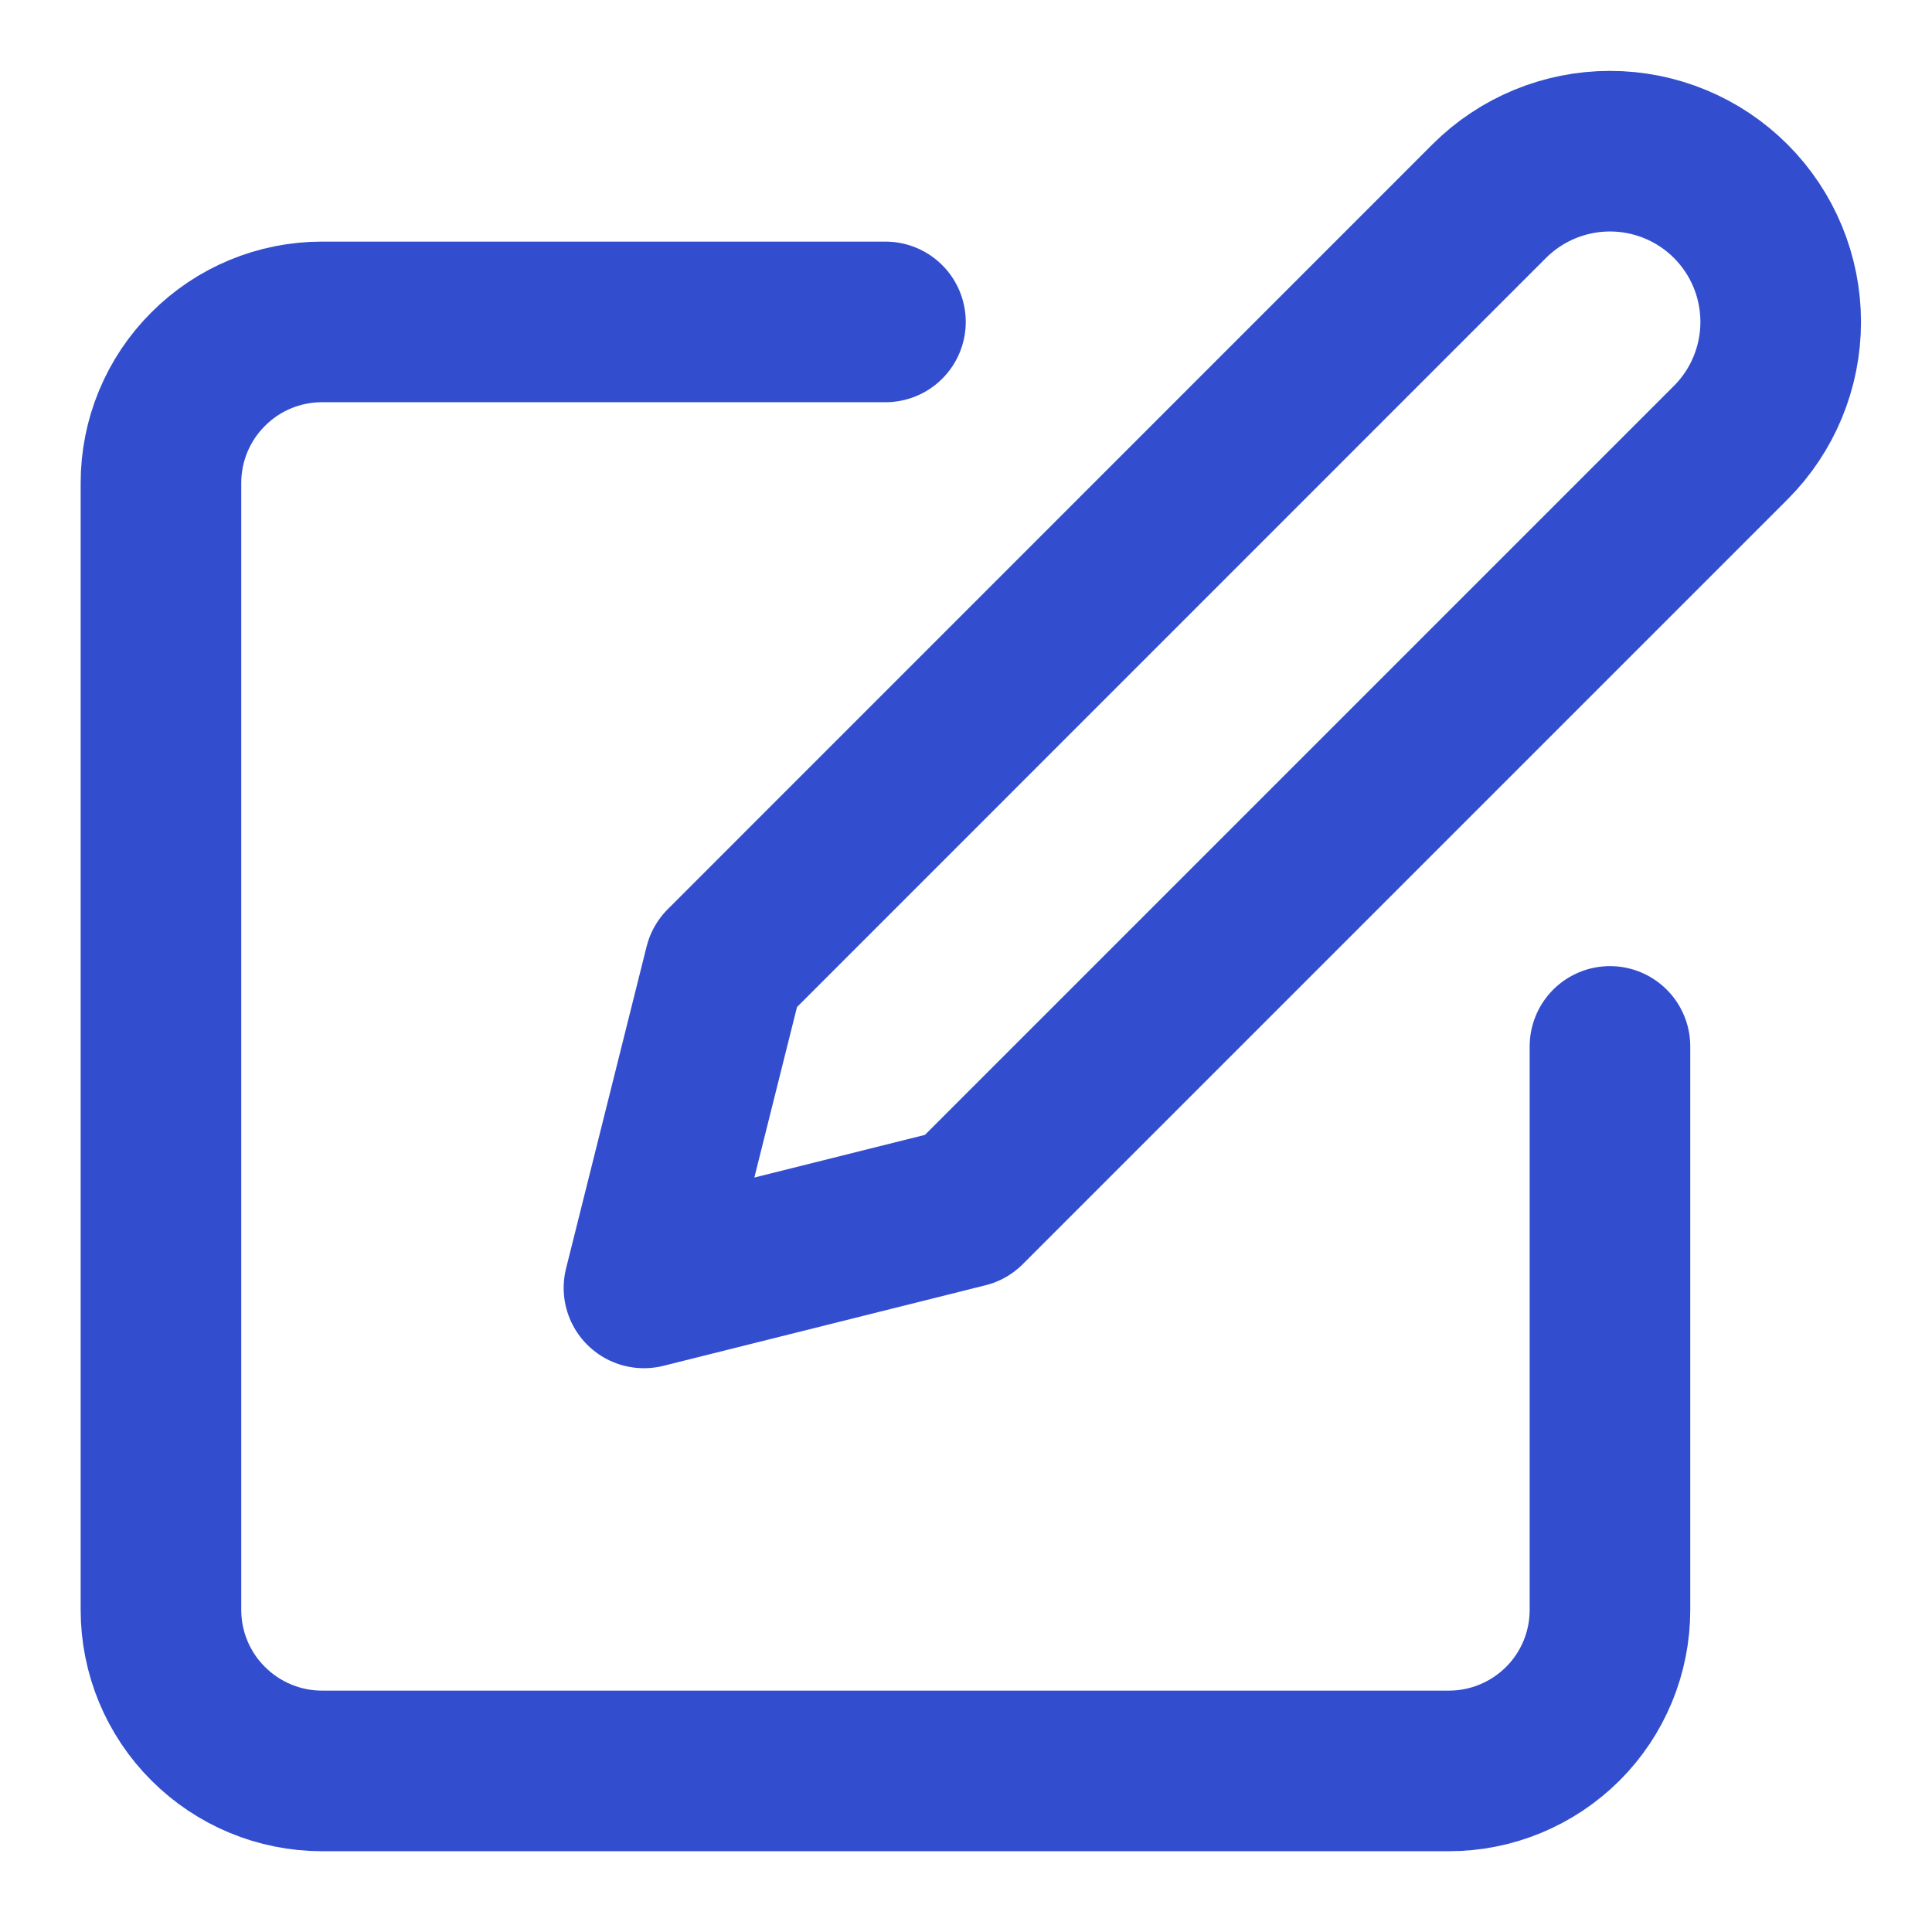
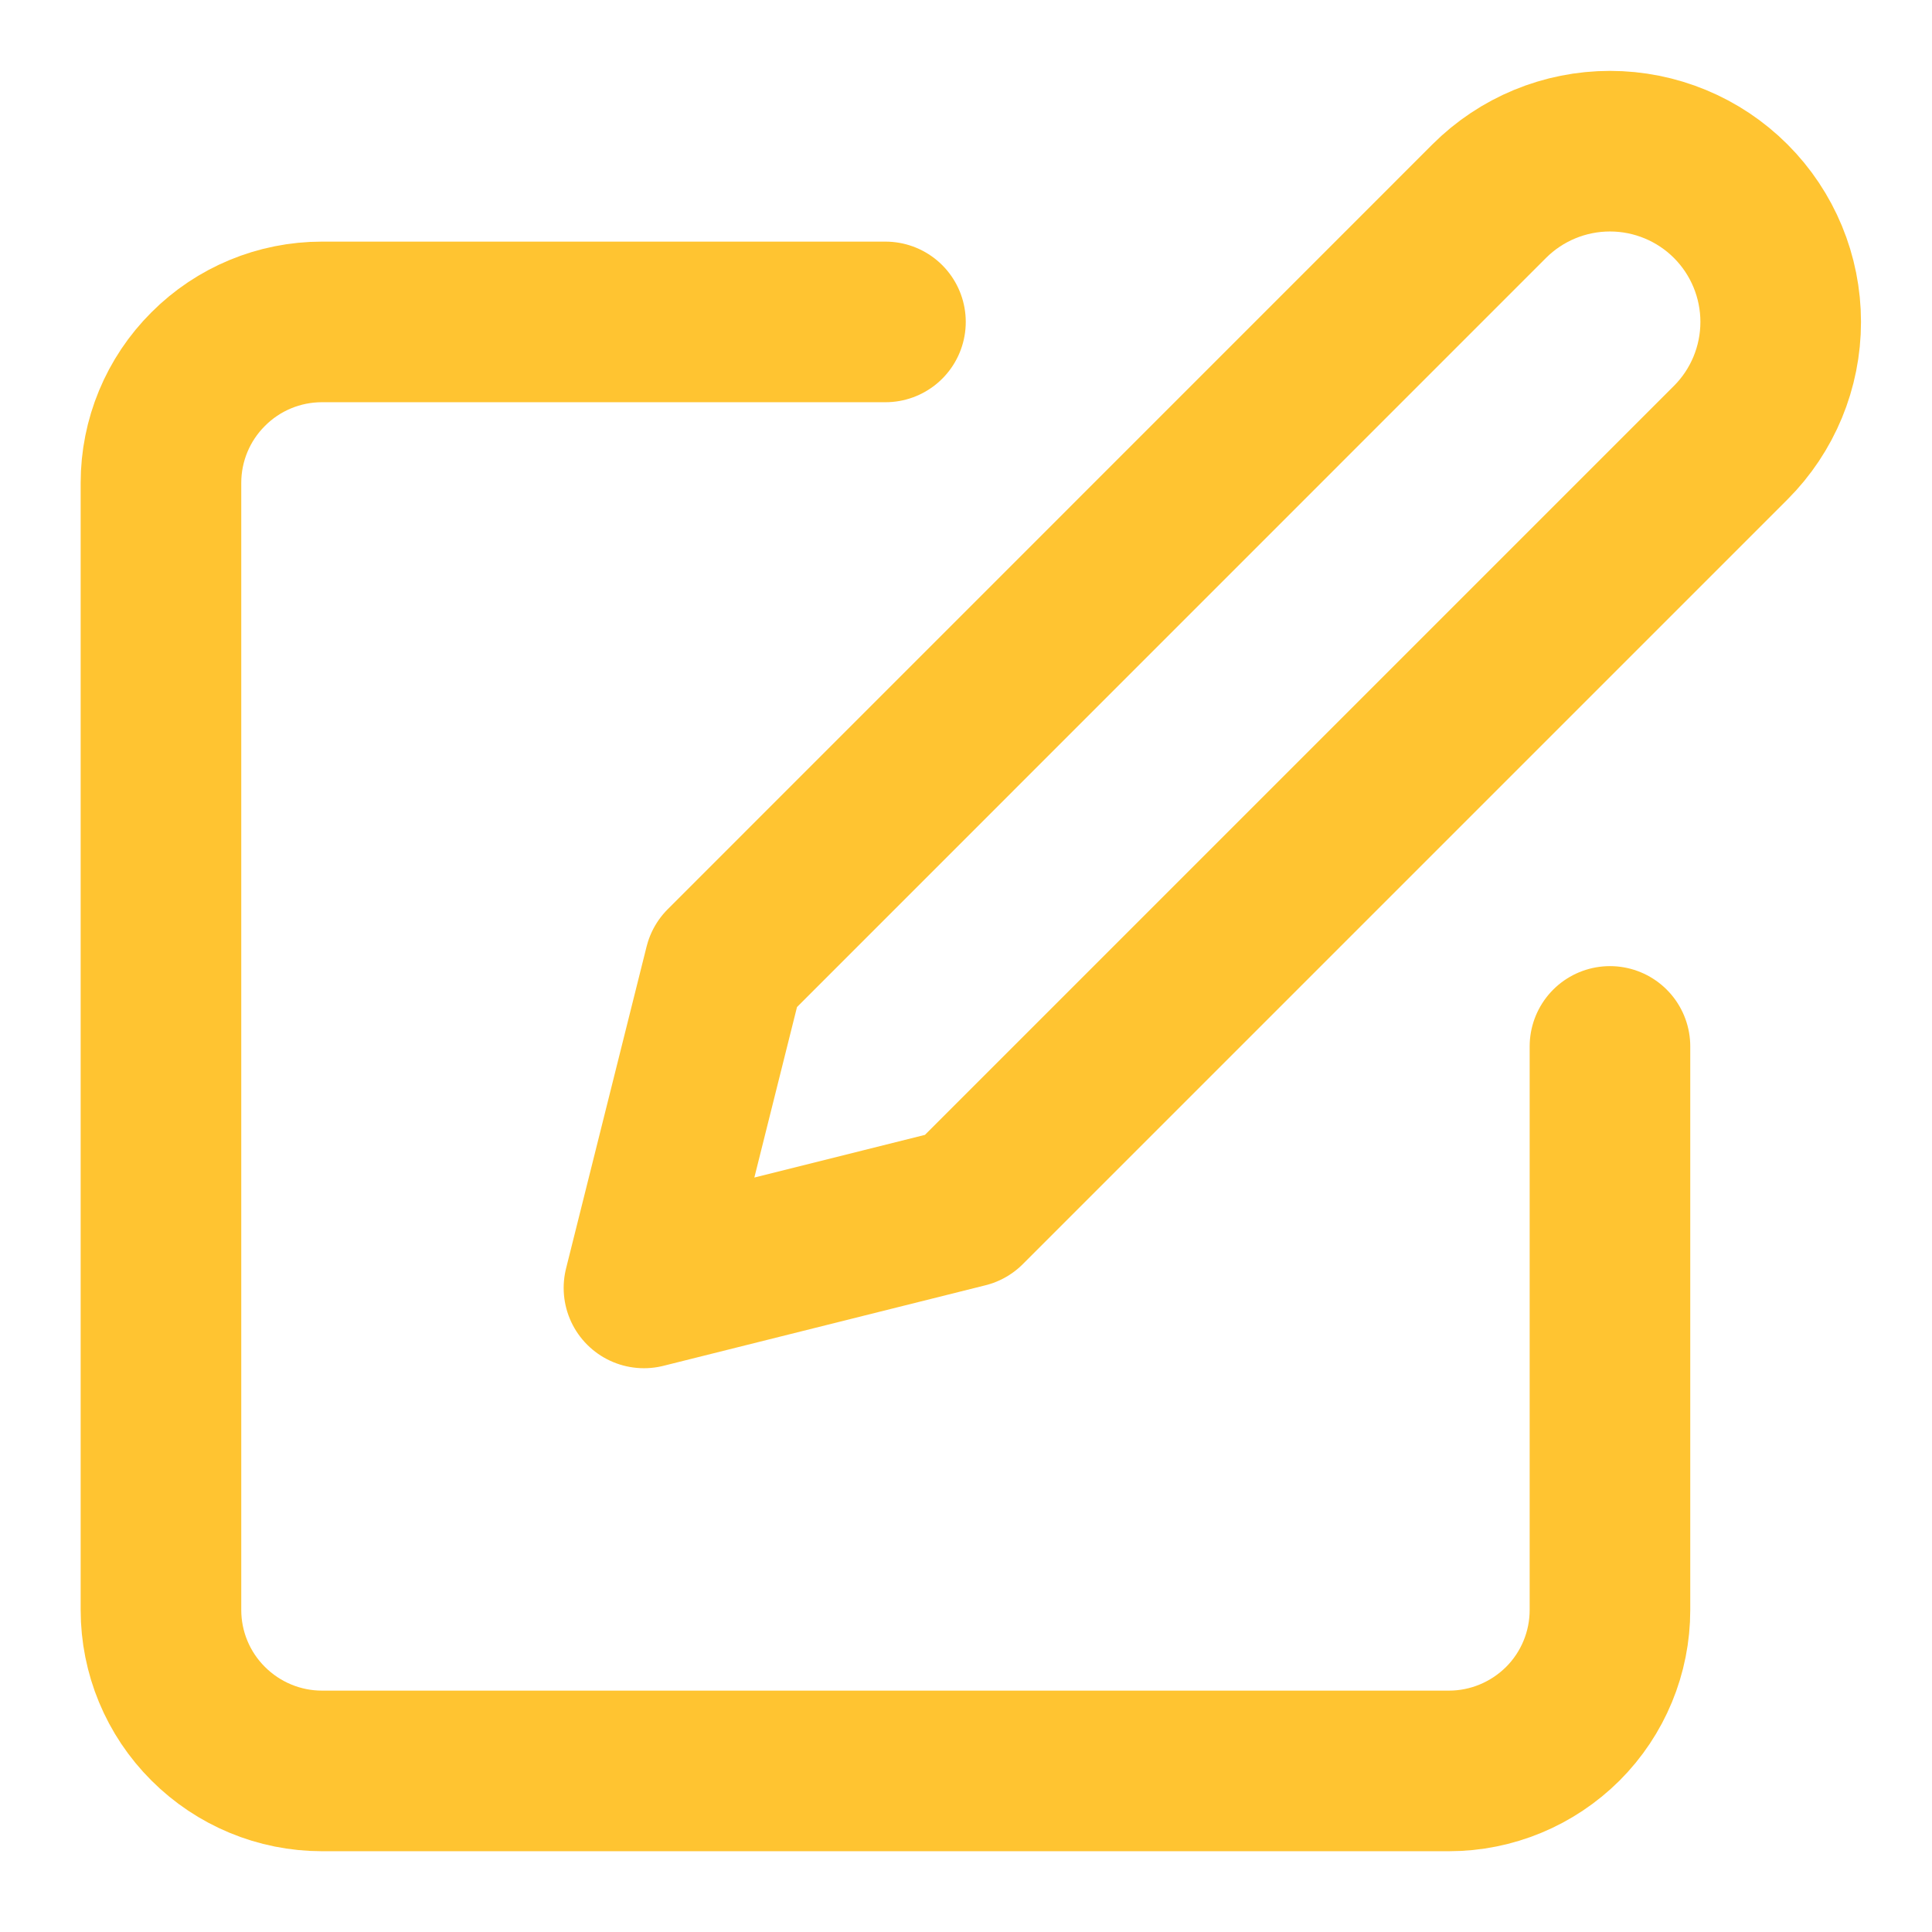
<svg xmlns="http://www.w3.org/2000/svg" width="16" height="16" viewBox="0 0 16 16" fill="none">
-   <path d="M7.333 2.666H2.666C2.313 2.666 1.974 2.806 1.724 3.057C1.473 3.307 1.333 3.646 1.333 3.999V13.333C1.333 13.686 1.473 14.025 1.724 14.275C1.974 14.525 2.313 14.666 2.666 14.666H12C12.353 14.666 12.692 14.525 12.943 14.275C13.193 14.025 13.333 13.686 13.333 13.333V8.666" stroke="#324ECF" stroke-width="1.33" stroke-linecap="round" stroke-linejoin="round" />
-   <path d="M12.333 1.666C12.598 1.401 12.958 1.252 13.333 1.252C13.708 1.252 14.068 1.401 14.333 1.666C14.598 1.931 14.747 2.291 14.747 2.666C14.747 3.041 14.598 3.401 14.333 3.666L8 9.999L5.333 10.666L6 8L12.333 1.666Z" stroke="#324ECF" stroke-width="1.33" stroke-linecap="round" stroke-linejoin="round" />
+   <path d="M7.333 2.666H2.666C2.313 2.666 1.974 2.806 1.724 3.057C1.473 3.307 1.333 3.646 1.333 3.999V13.333C1.333 13.686 1.473 14.025 1.724 14.275C1.974 14.525 2.313 14.666 2.666 14.666H12C12.353 14.666 12.692 14.525 12.943 14.275C13.193 14.025 13.333 13.686 13.333 13.333V8.666" stroke="#FFC431" stroke-width="1.33" stroke-linecap="round" stroke-linejoin="round" />
+   <path d="M12.333 1.666C12.598 1.401 12.958 1.252 13.333 1.252C13.708 1.252 14.068 1.401 14.333 1.666C14.598 1.931 14.747 2.291 14.747 2.666C14.747 3.041 14.598 3.401 14.333 3.666L8 9.999L5.333 10.666L6 8L12.333 1.666Z" stroke="#FFC431" stroke-width="1.33" stroke-linecap="round" stroke-linejoin="round" />
</svg>
